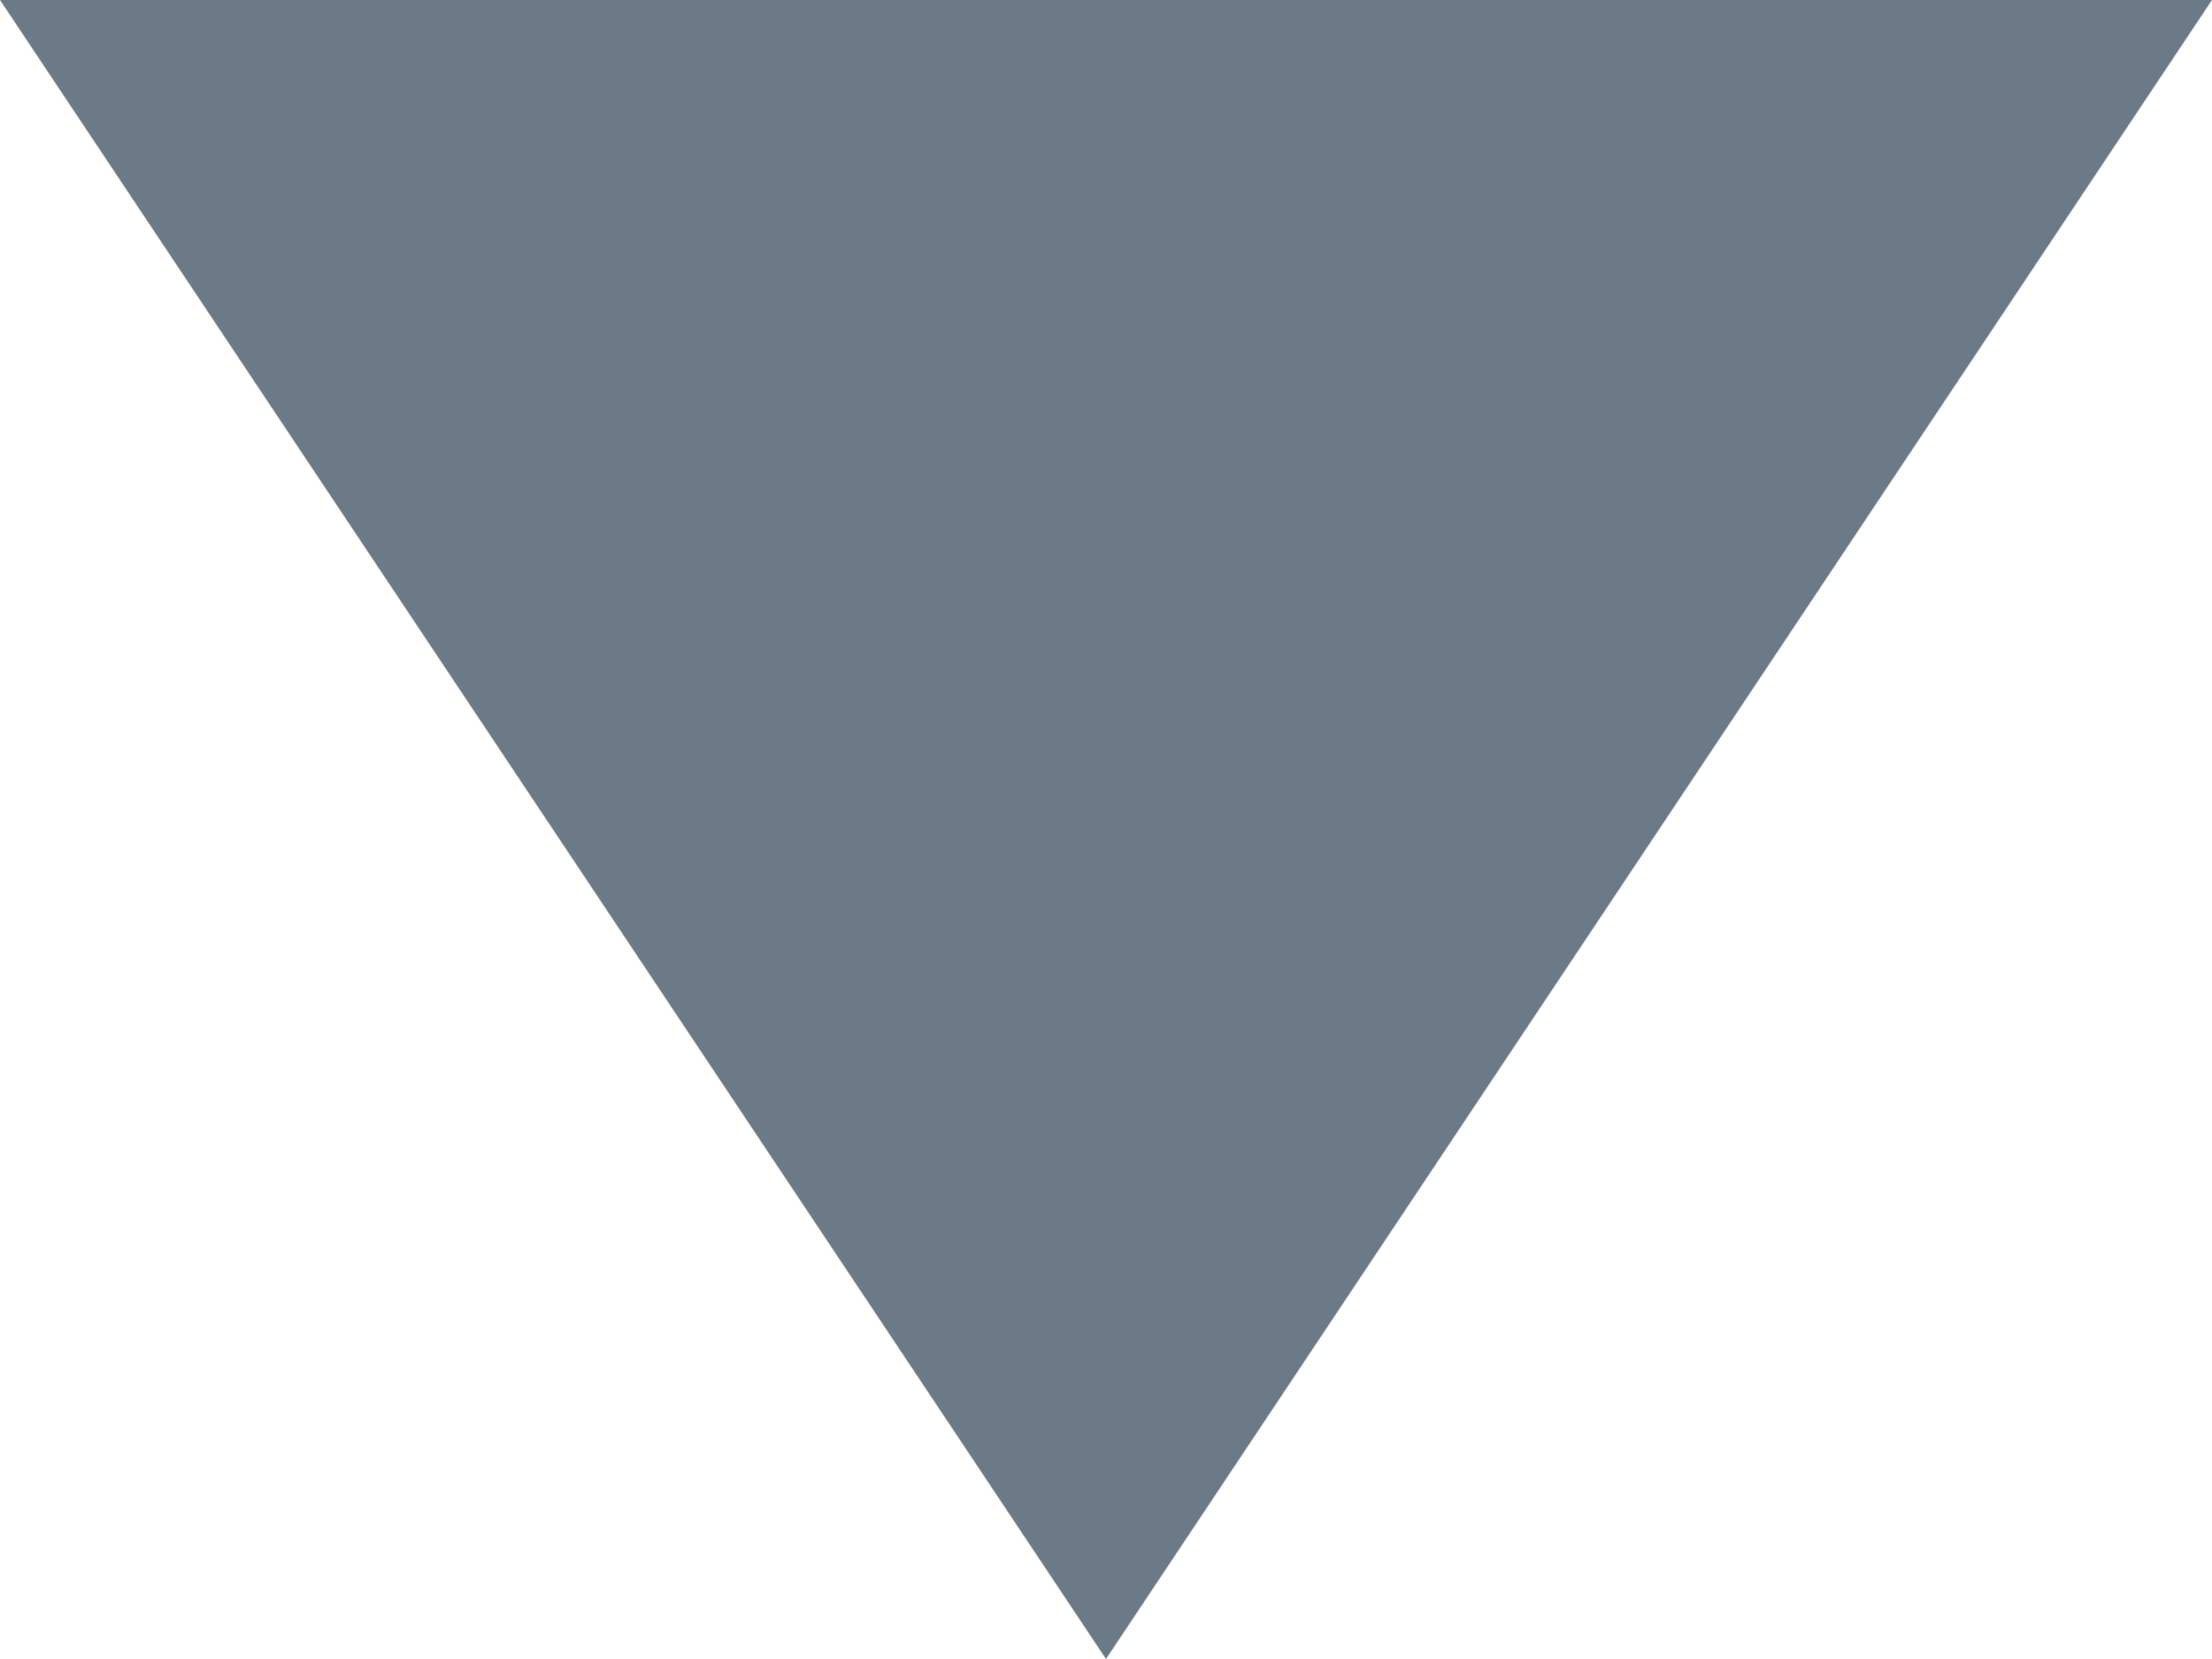
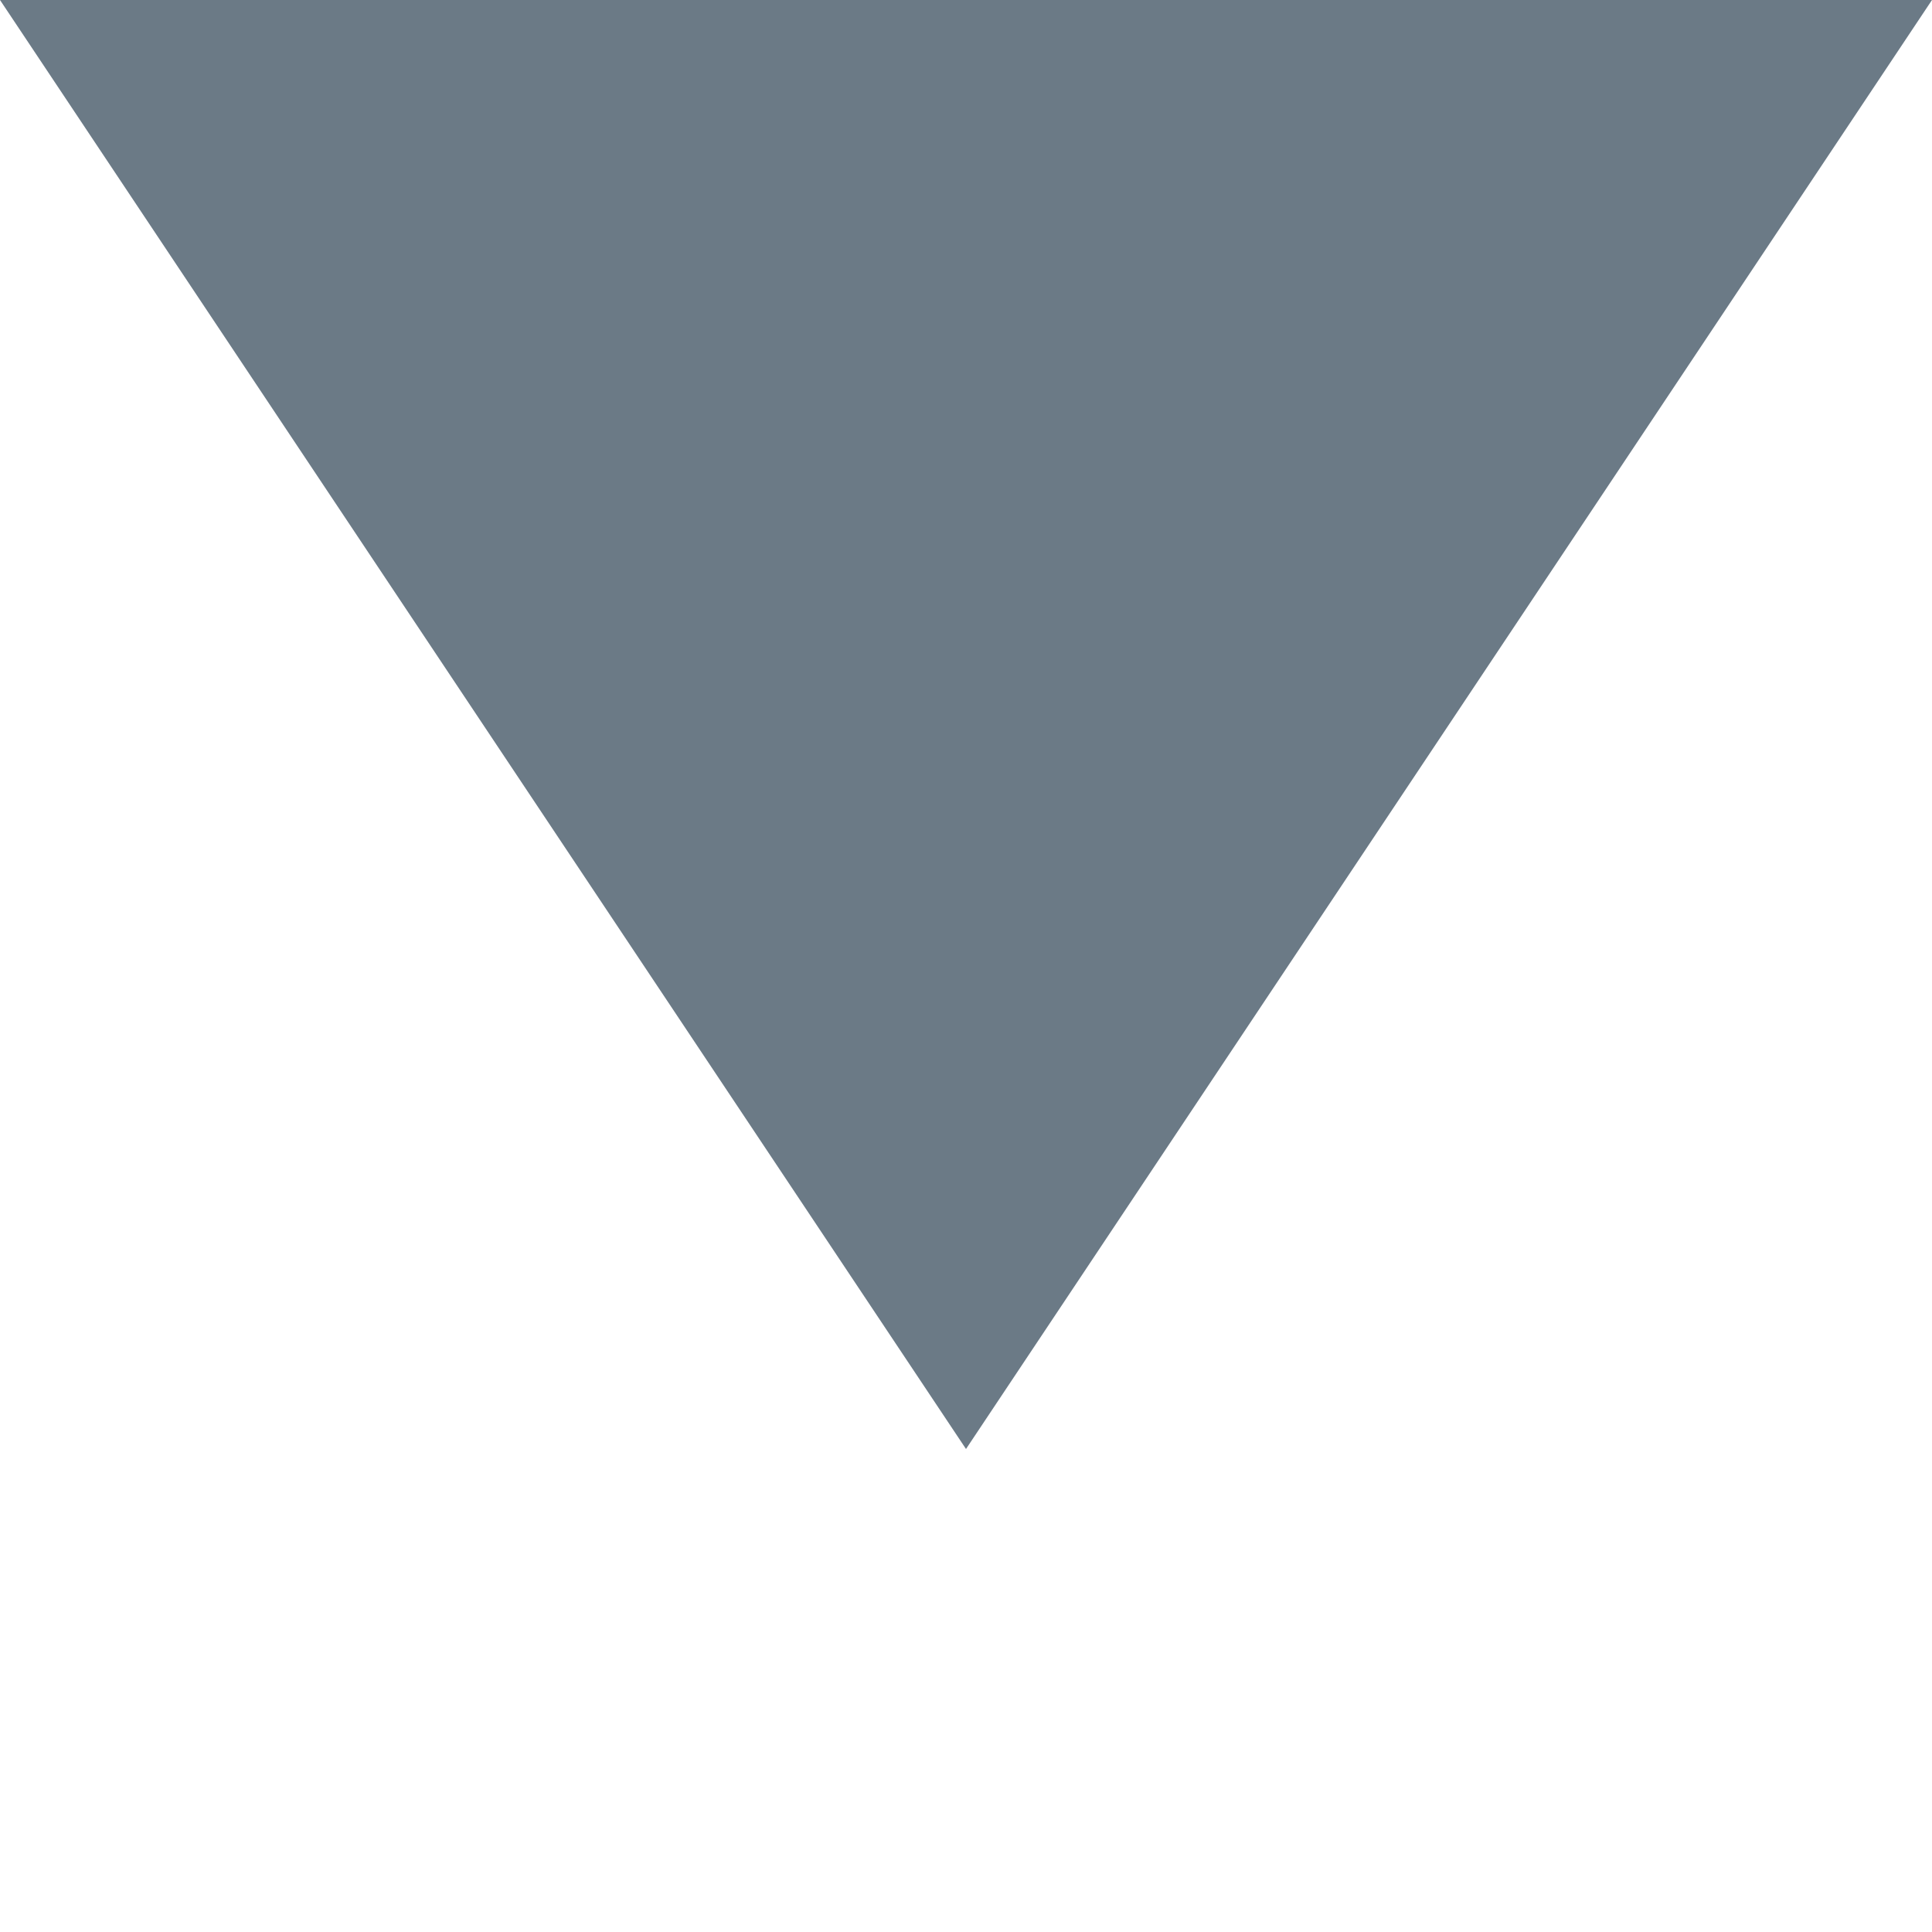
- <svg xmlns="http://www.w3.org/2000/svg" width="8px" height="6px" viewBox="0 0 8 6" version="1.1">
-   <defs />
-   <g id="Symbols-vecto" stroke="none" stroke-width="1" fill="none" fill-rule="evenodd">
-     <g id="tooltip" fill="#6B7A86">
-       <polygon id="Path-2" points="0 0 4 6 8 0" />
+ <svg xmlns="http://www.w3.org/2000/svg" width="8" height="8" viewBox="0 0 8 8" version="1.1" id="svg11">
+   <defs id="defs6" />
+   <g id="Symbols-vecto" style="fill:none;fill-rule:evenodd;stroke:none;stroke-width:1">
+     <g id="tooltip" style="fill:#6b7a86">
+       <polygon id="Path-2" points="0,0 4,6 8,0 " />
    </g>
  </g>
</svg>
